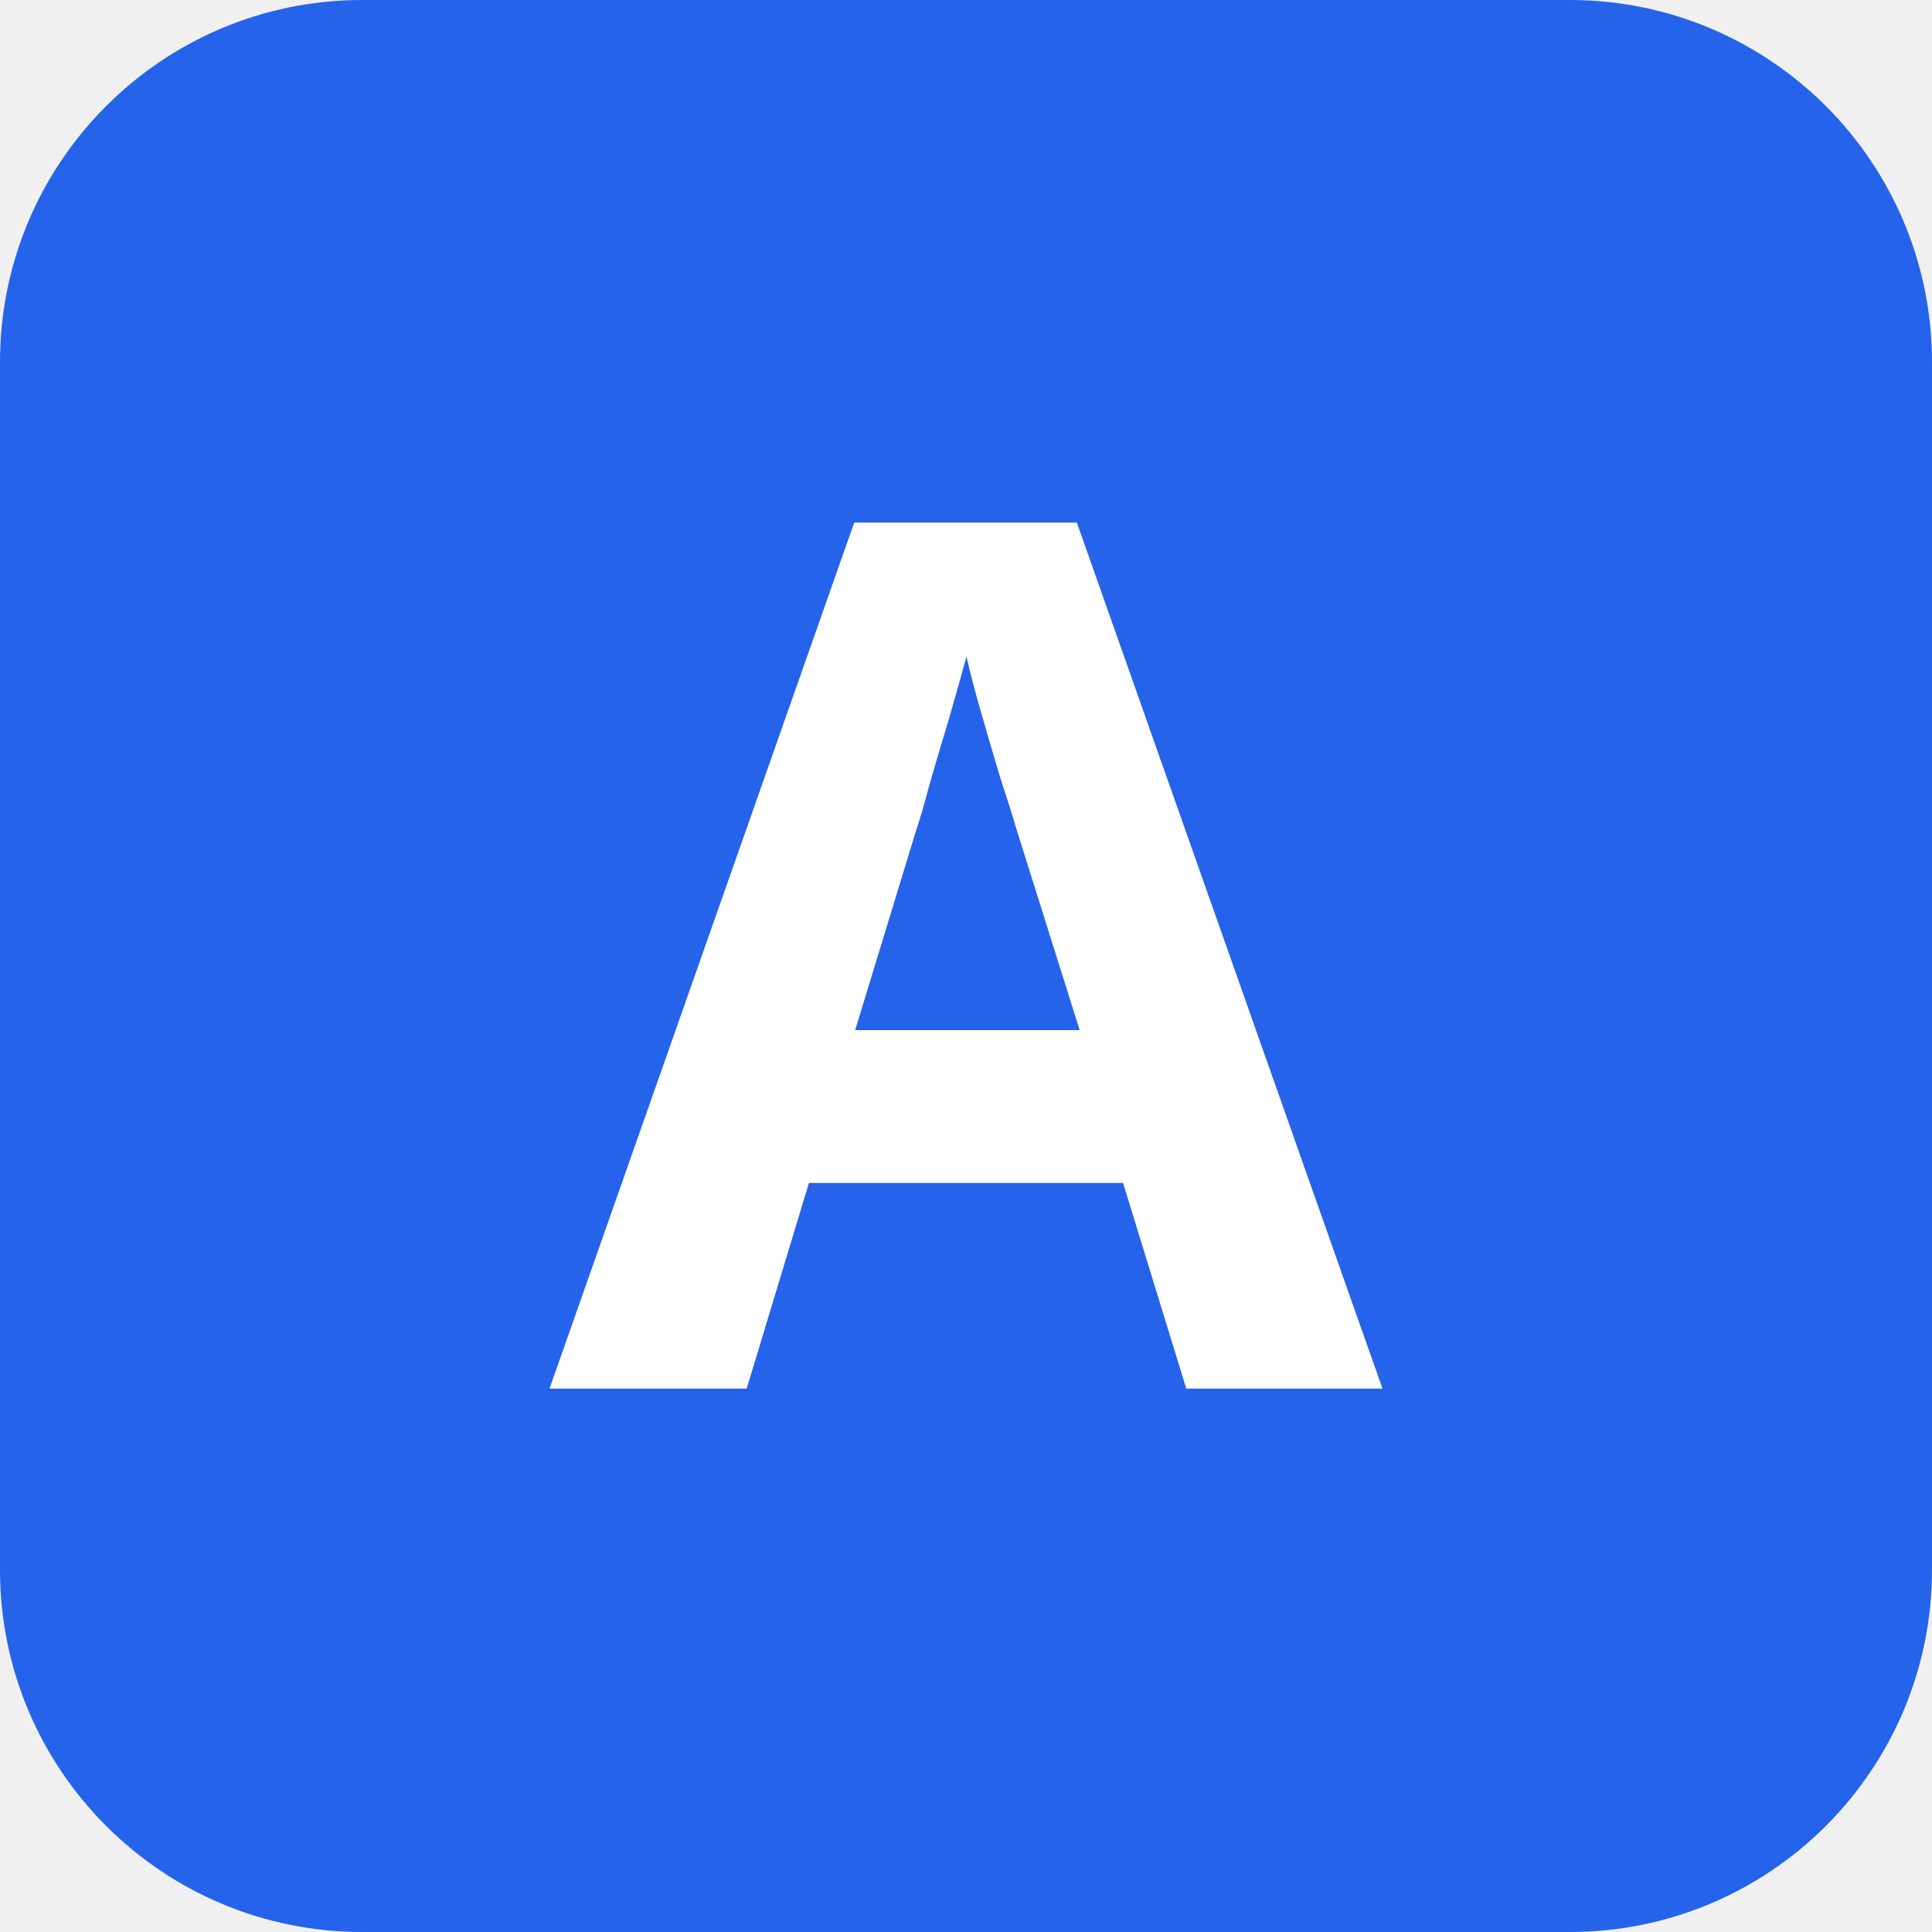
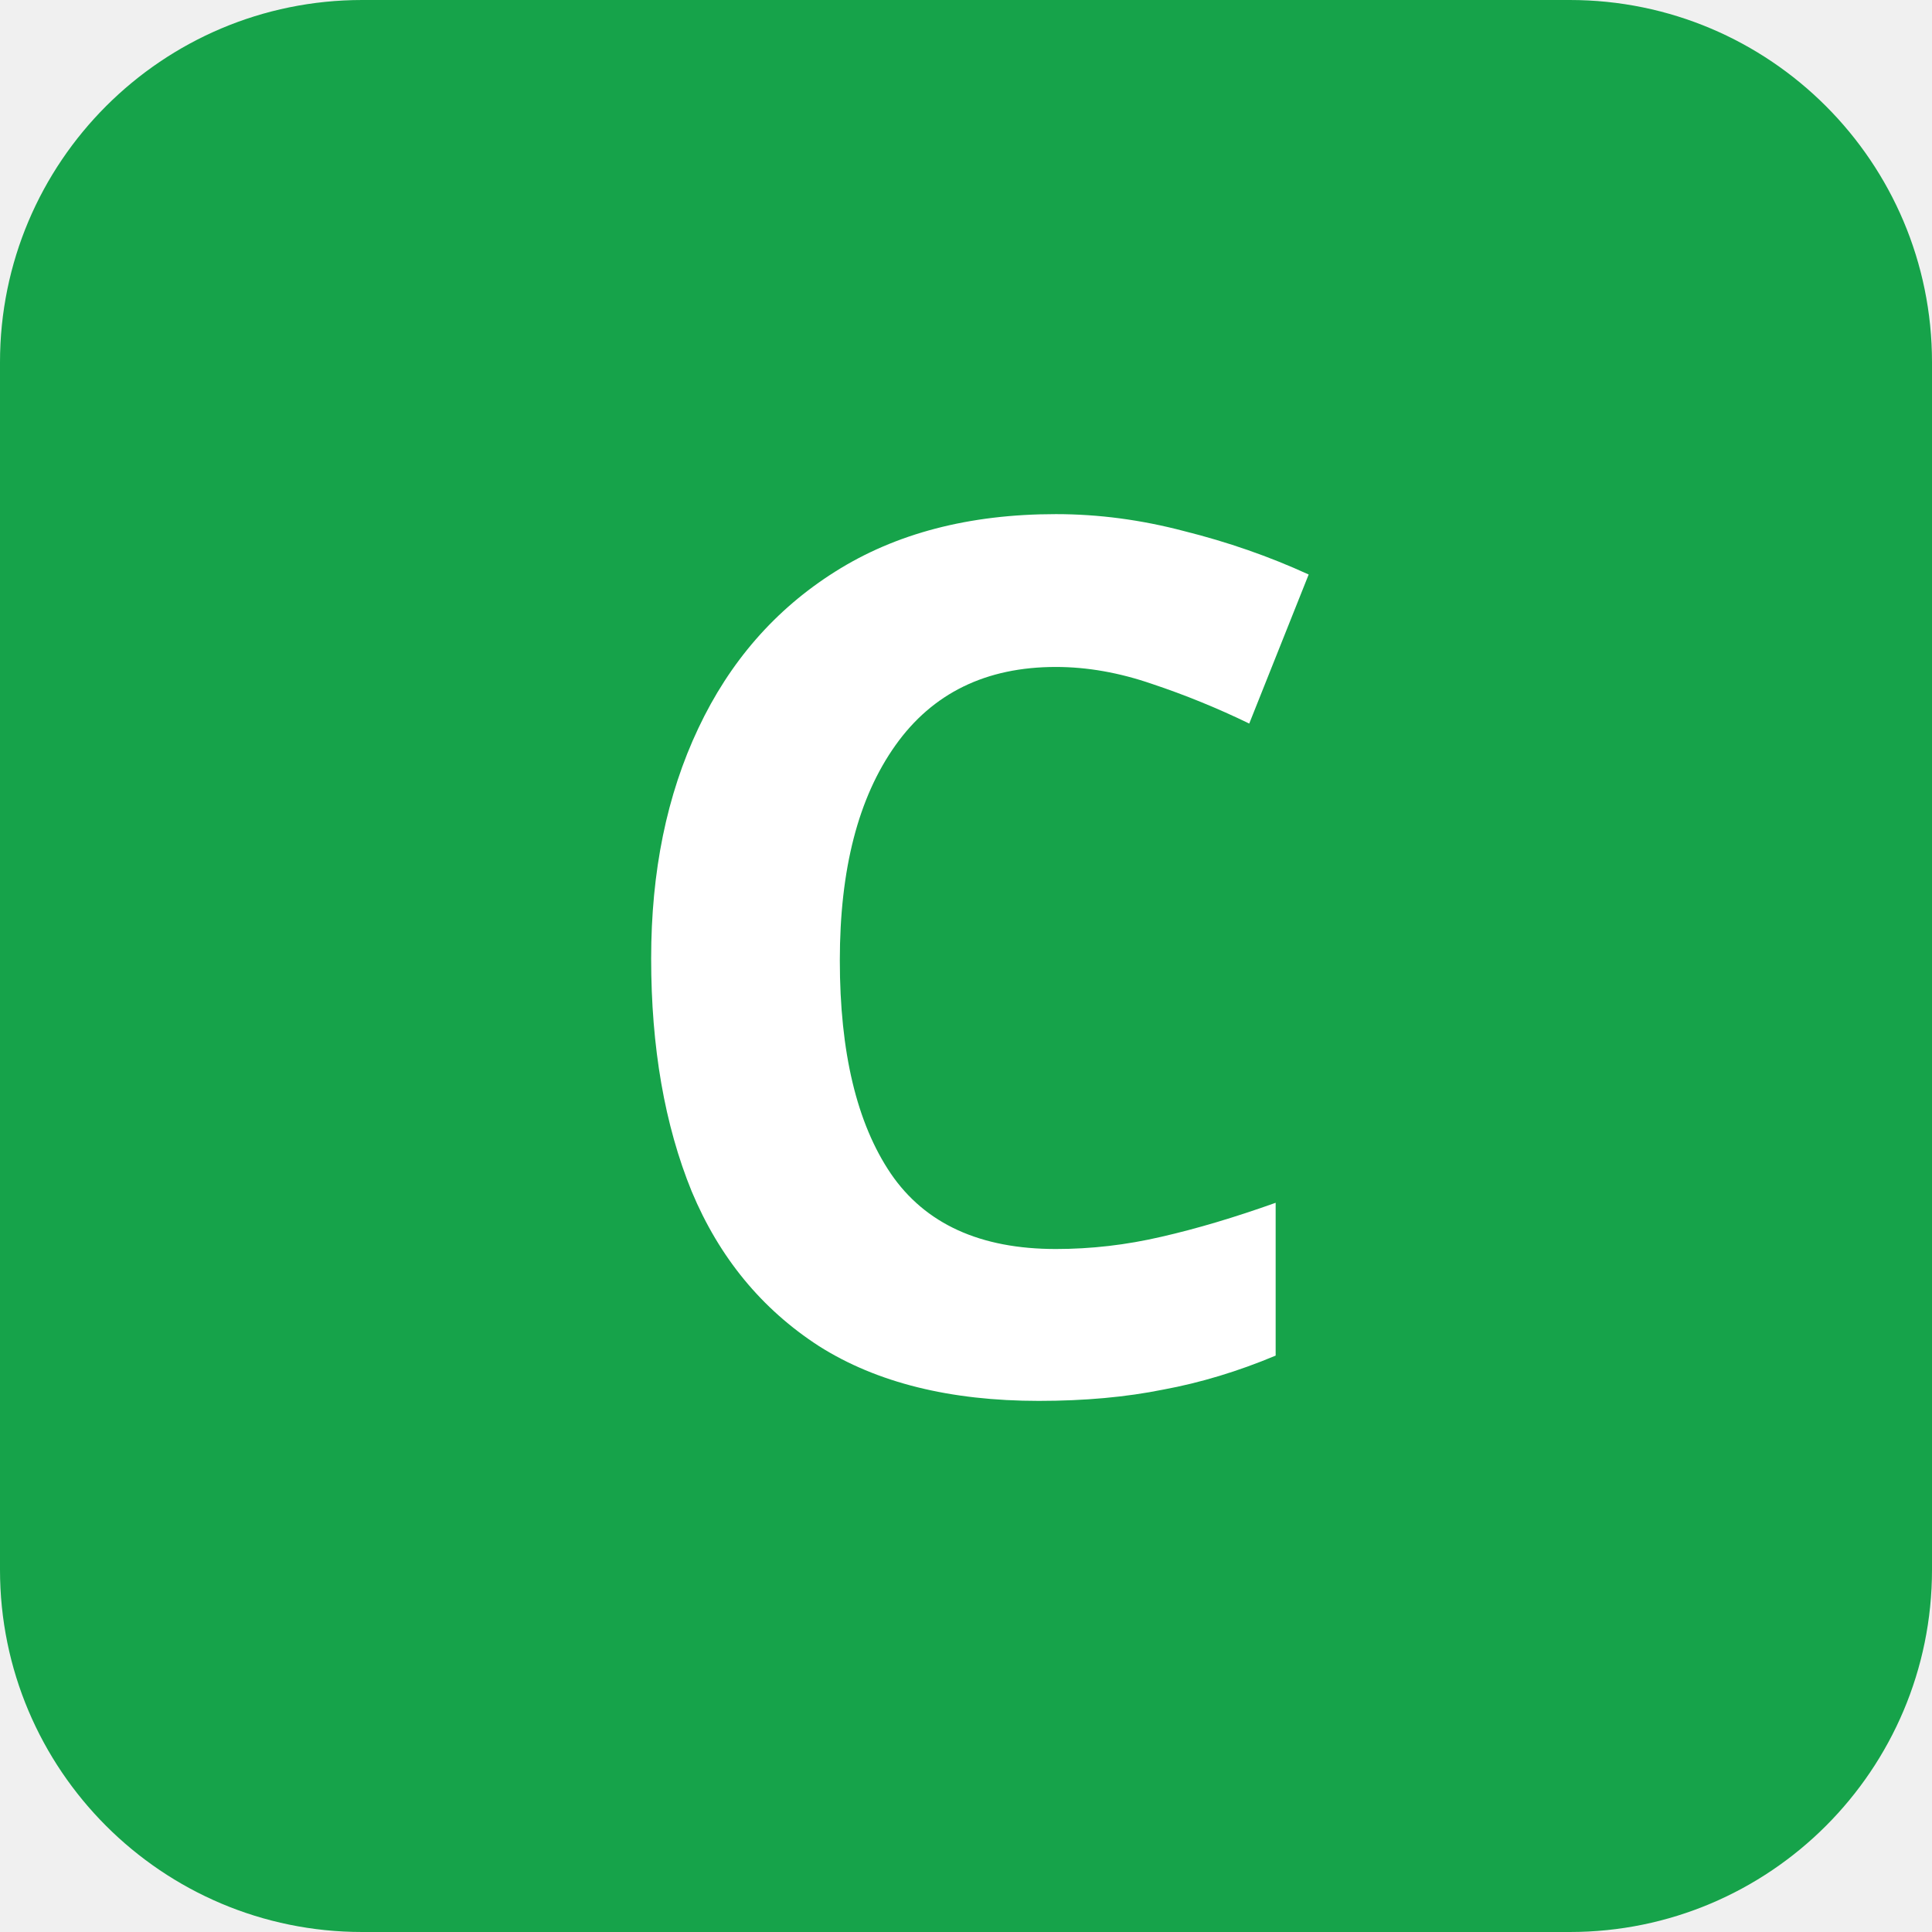
<svg xmlns="http://www.w3.org/2000/svg" viewBox="0 0 32 32">
-   <rect width="32" height="32" rx="6" fill="#2563eb" />
-   <text x="16" y="23" text-anchor="middle" fill="white" font-family="system-ui,sans-serif" font-weight="700" font-size="20">A</text>
+   <rect width="32" height="32" rx="6" fill="#16a34a" />
+   <text x="16" y="23" text-anchor="middle" fill="white" font-family="system-ui,sans-serif" font-weight="700" font-size="20">C</text>
</svg>
